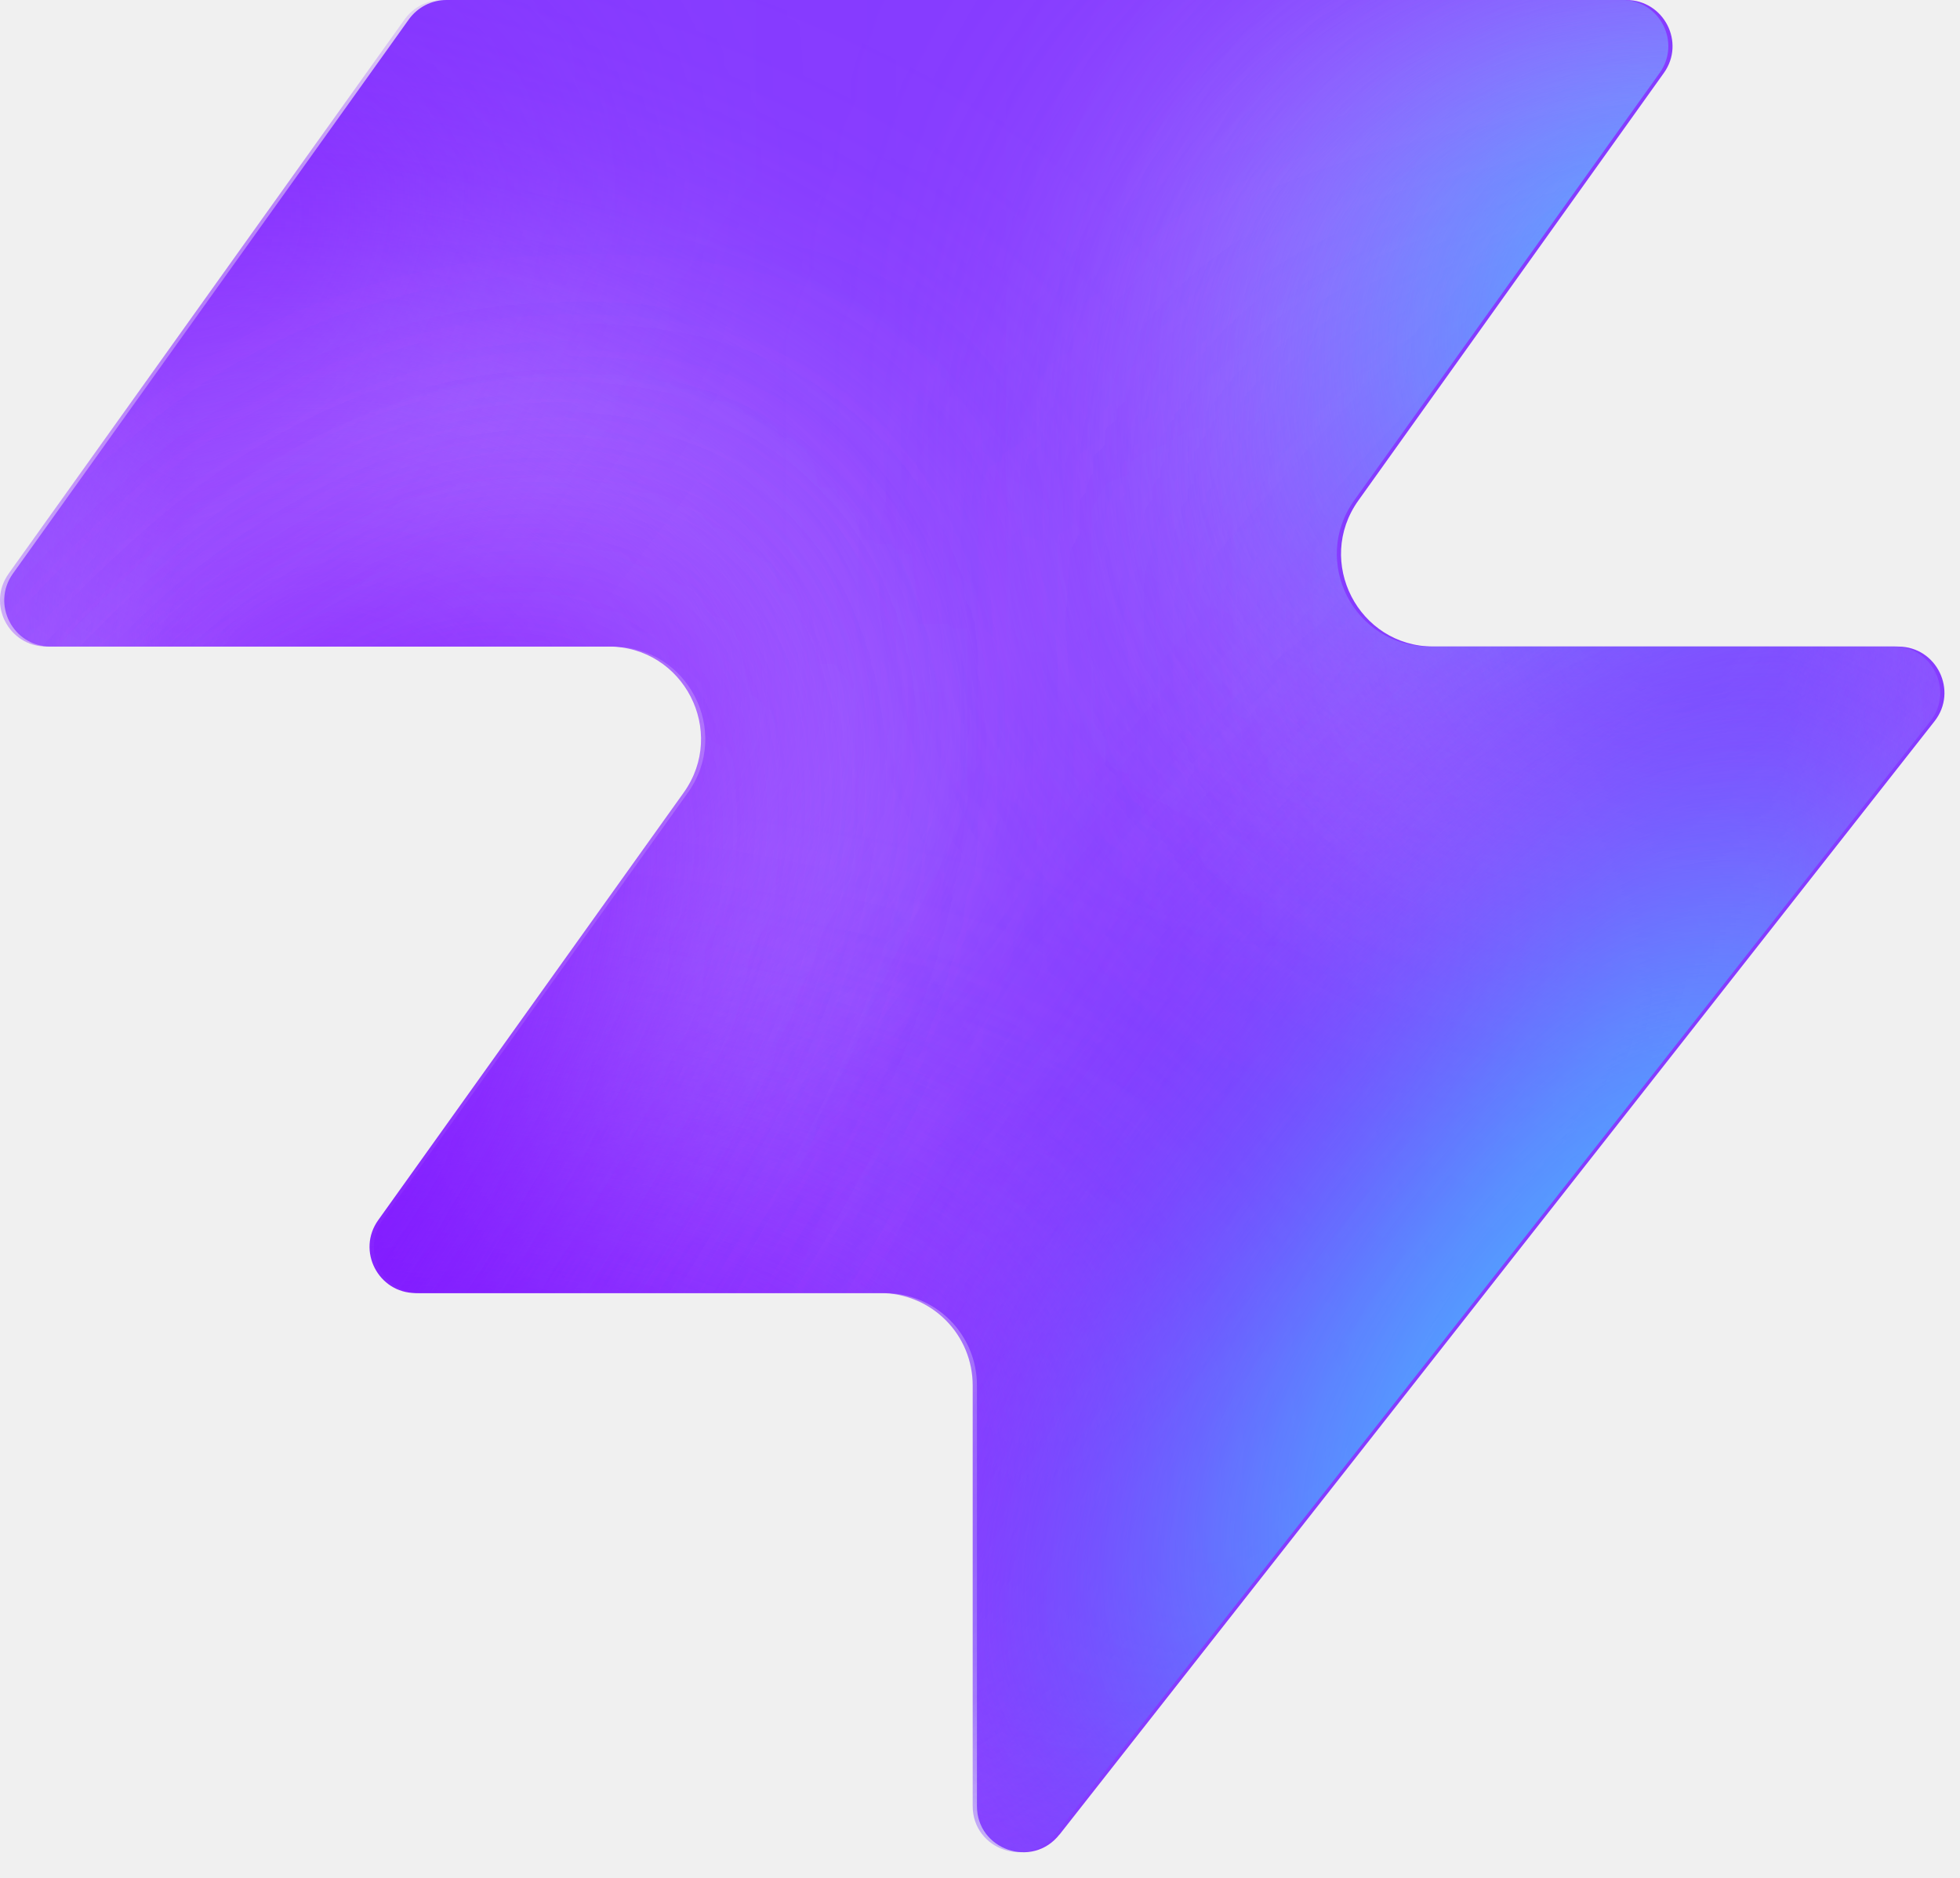
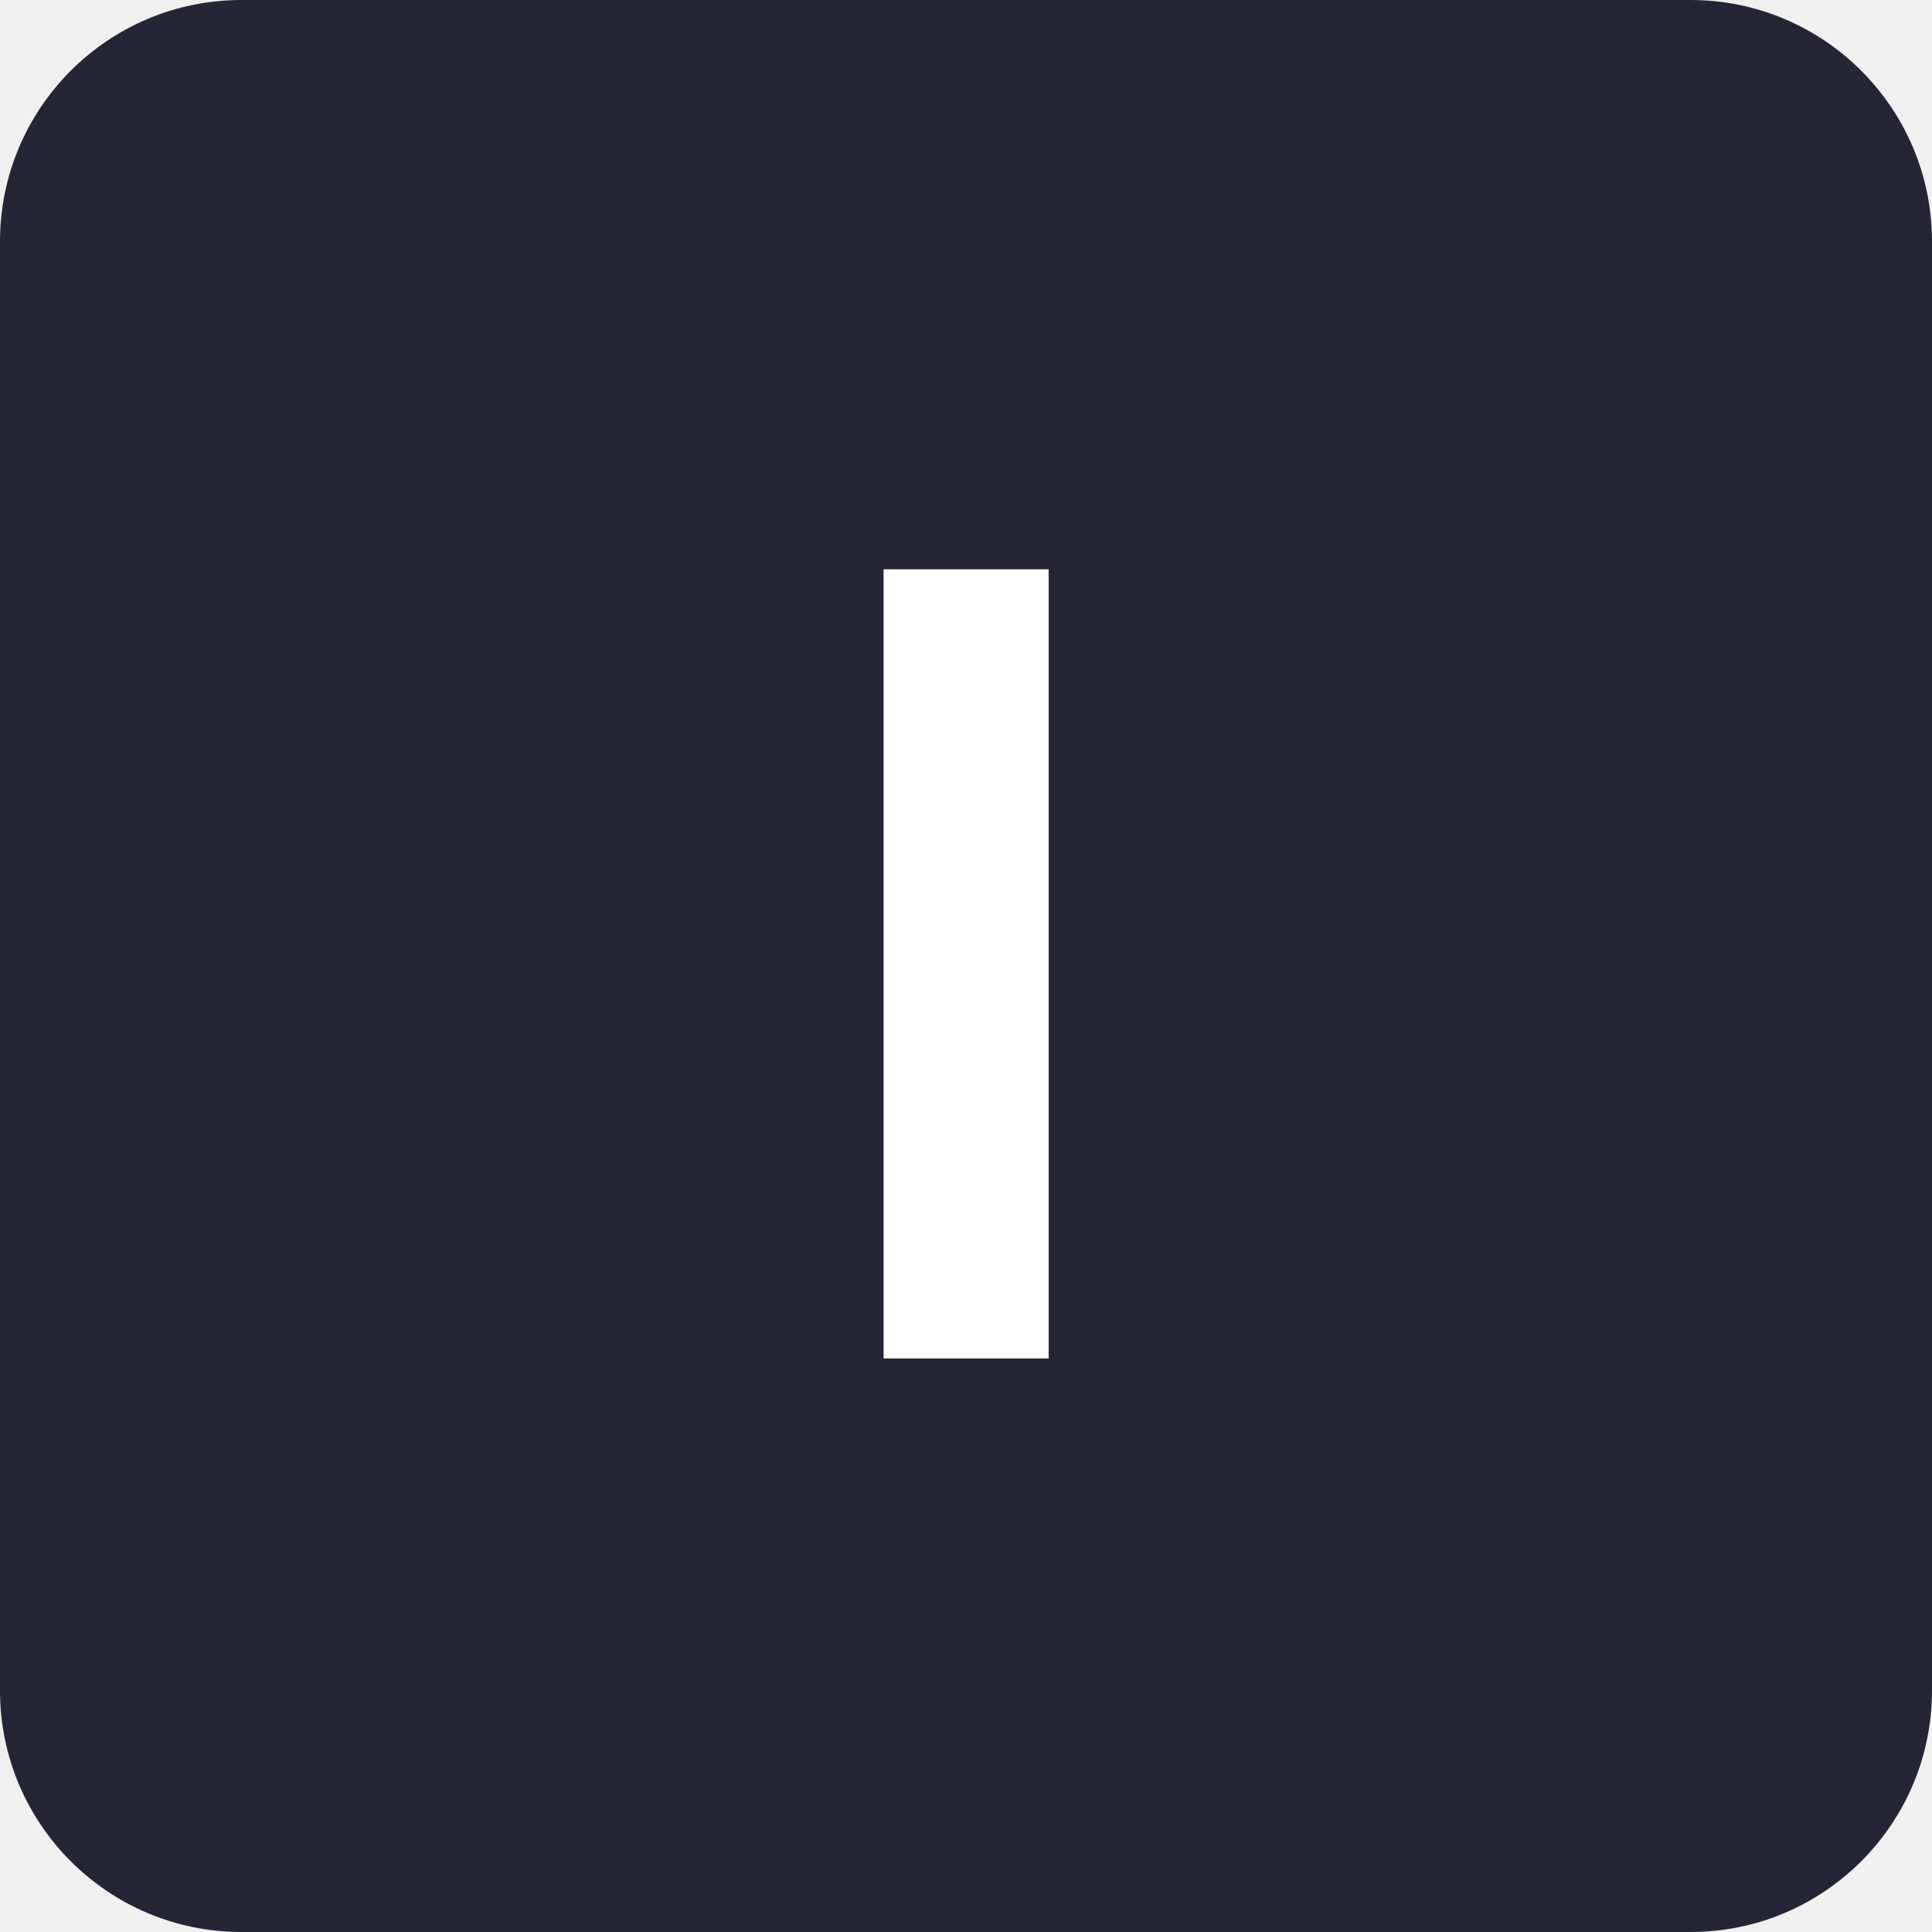
- <svg xmlns="http://www.w3.org/2000/svg" width="48" height="46" fill="none" viewBox="0 0 48 46">
-   <path fill="#863bff" d="M25.946 44.938c-.664.845-2.021.375-2.021-.698V33.937a2.26 2.26 0 0 0-2.262-2.262H10.287c-.92 0-1.456-1.04-.92-1.788l7.48-10.471c1.07-1.497 0-3.578-1.842-3.578H1.237c-.92 0-1.456-1.04-.92-1.788L10.013.474c.214-.297.556-.474.92-.474h28.894c.92 0 1.456 1.04.92 1.788l-7.48 10.471c-1.07 1.498 0 3.579 1.842 3.579h11.377c.943 0 1.473 1.088.89 1.83L25.947 44.94z" style="fill:#863bff;fill:color(display-p3 .525 .23 1);fill-opacity:1" />
-   <mask id="a" width="48" height="46" x="0" y="0" maskUnits="userSpaceOnUse" style="mask-type:alpha">
-     <path fill="#000" d="M25.842 44.938c-.664.844-2.021.375-2.021-.698V33.937a2.26 2.26 0 0 0-2.262-2.262H10.183c-.92 0-1.456-1.04-.92-1.788l7.48-10.471c1.07-1.498 0-3.579-1.842-3.579H1.133c-.92 0-1.456-1.04-.92-1.787L9.91.473c.214-.297.556-.474.92-.474h28.894c.92 0 1.456 1.04.92 1.788l-7.48 10.471c-1.07 1.498 0 3.578 1.842 3.578h11.377c.943 0 1.473 1.088.89 1.832L25.843 44.94z" style="fill:#000;fill-opacity:1" />
-   </mask>
-   <g mask="url(#a)">
-     <g filter="url(#b)">
-       <ellipse cx="5.508" cy="14.704" fill="#ede6ff" rx="5.508" ry="14.704" style="fill:#ede6ff;fill:color(display-p3 .927 .903 1);fill-opacity:1" transform="matrix(.00324 1 1 -.00324 -4.47 31.516)" />
-     </g>
-     <g filter="url(#c)">
-       <ellipse cx="10.399" cy="29.851" fill="#ede6ff" rx="10.399" ry="29.851" style="fill:#ede6ff;fill:color(display-p3 .927 .903 1);fill-opacity:1" transform="matrix(.00324 1 1 -.00324 -39.328 7.883)" />
-     </g>
-     <g filter="url(#d)">
-       <ellipse cx="5.508" cy="30.487" fill="#7e14ff" rx="5.508" ry="30.487" style="fill:#7e14ff;fill:color(display-p3 .492 .077 1);fill-opacity:1" transform="rotate(89.814 -25.913 -14.639)scale(1 -1)" />
-     </g>
-     <g filter="url(#e)">
-       <ellipse cx="5.508" cy="30.599" fill="#7e14ff" rx="5.508" ry="30.599" style="fill:#7e14ff;fill:color(display-p3 .492 .077 1);fill-opacity:1" transform="rotate(89.814 -32.644 -3.334)scale(1 -1)" />
-     </g>
-     <g filter="url(#f)">
-       <ellipse cx="5.508" cy="30.599" fill="#7e14ff" rx="5.508" ry="30.599" style="fill:#7e14ff;fill:color(display-p3 .492 .077 1);fill-opacity:1" transform="matrix(.00324 1 1 -.00324 -34.34 30.47)" />
-     </g>
-     <g filter="url(#g)">
-       <ellipse cx="14.072" cy="22.078" fill="#ede6ff" rx="14.072" ry="22.078" style="fill:#ede6ff;fill:color(display-p3 .927 .903 1);fill-opacity:1" transform="rotate(93.35 24.506 48.493)scale(-1 1)" />
-     </g>
-     <g filter="url(#h)">
-       <ellipse cx="3.47" cy="21.501" fill="#7e14ff" rx="3.47" ry="21.501" style="fill:#7e14ff;fill:color(display-p3 .492 .077 1);fill-opacity:1" transform="rotate(89.009 28.708 47.59)scale(-1 1)" />
-     </g>
-     <g filter="url(#i)">
-       <ellipse cx="3.47" cy="21.501" fill="#7e14ff" rx="3.47" ry="21.501" style="fill:#7e14ff;fill:color(display-p3 .492 .077 1);fill-opacity:1" transform="rotate(89.009 28.708 47.59)scale(-1 1)" />
-     </g>
-     <g filter="url(#j)">
-       <ellipse cx=".387" cy="8.972" fill="#7e14ff" rx="4.407" ry="29.108" style="fill:#7e14ff;fill:color(display-p3 .492 .077 1);fill-opacity:1" transform="rotate(39.51 .387 8.972)" />
-     </g>
-     <g filter="url(#k)">
-       <ellipse cx="47.523" cy="-6.092" fill="#7e14ff" rx="4.407" ry="29.108" style="fill:#7e14ff;fill:color(display-p3 .492 .077 1);fill-opacity:1" transform="rotate(37.892 47.523 -6.092)" />
-     </g>
-     <g filter="url(#l)">
-       <ellipse cx="41.412" cy="6.333" fill="#47bfff" rx="5.971" ry="9.665" style="fill:#47bfff;fill:color(display-p3 .28 .748 1);fill-opacity:1" transform="rotate(37.892 41.412 6.333)" />
-     </g>
-     <g filter="url(#m)">
-       <ellipse cx="-1.879" cy="38.332" fill="#7e14ff" rx="4.407" ry="29.108" style="fill:#7e14ff;fill:color(display-p3 .492 .077 1);fill-opacity:1" transform="rotate(37.892 -1.88 38.332)" />
-     </g>
-     <g filter="url(#n)">
-       <ellipse cx="-1.879" cy="38.332" fill="#7e14ff" rx="4.407" ry="29.108" style="fill:#7e14ff;fill:color(display-p3 .492 .077 1);fill-opacity:1" transform="rotate(37.892 -1.88 38.332)" />
-     </g>
-     <g filter="url(#o)">
-       <ellipse cx="35.651" cy="29.907" fill="#7e14ff" rx="4.407" ry="29.108" style="fill:#7e14ff;fill:color(display-p3 .492 .077 1);fill-opacity:1" transform="rotate(37.892 35.651 29.907)" />
-     </g>
-     <g filter="url(#p)">
-       <ellipse cx="38.418" cy="32.4" fill="#47bfff" rx="5.971" ry="15.297" style="fill:#47bfff;fill:color(display-p3 .28 .748 1);fill-opacity:1" transform="rotate(37.892 38.418 32.4)" />
-     </g>
-   </g>
-   <defs>
-     <filter id="b" width="60.045" height="41.654" x="-19.77" y="16.149" color-interpolation-filters="sRGB" filterUnits="userSpaceOnUse">
-       <feFlood flood-opacity="0" result="BackgroundImageFix" />
-       <feBlend in="SourceGraphic" in2="BackgroundImageFix" result="shape" />
-       <feGaussianBlur result="effect1_foregroundBlur_2002_17158" stdDeviation="7.659" />
-     </filter>
-     <filter id="c" width="90.34" height="51.437" x="-54.613" y="-7.533" color-interpolation-filters="sRGB" filterUnits="userSpaceOnUse">
-       <feFlood flood-opacity="0" result="BackgroundImageFix" />
-       <feBlend in="SourceGraphic" in2="BackgroundImageFix" result="shape" />
-       <feGaussianBlur result="effect1_foregroundBlur_2002_17158" stdDeviation="7.659" />
-     </filter>
-     <filter id="d" width="79.355" height="29.4" x="-49.64" y="2.03" color-interpolation-filters="sRGB" filterUnits="userSpaceOnUse">
-       <feFlood flood-opacity="0" result="BackgroundImageFix" />
-       <feBlend in="SourceGraphic" in2="BackgroundImageFix" result="shape" />
-       <feGaussianBlur result="effect1_foregroundBlur_2002_17158" stdDeviation="4.596" />
-     </filter>
-     <filter id="e" width="79.579" height="29.4" x="-45.045" y="20.029" color-interpolation-filters="sRGB" filterUnits="userSpaceOnUse">
-       <feFlood flood-opacity="0" result="BackgroundImageFix" />
-       <feBlend in="SourceGraphic" in2="BackgroundImageFix" result="shape" />
-       <feGaussianBlur result="effect1_foregroundBlur_2002_17158" stdDeviation="4.596" />
-     </filter>
-     <filter id="f" width="79.579" height="29.4" x="-43.513" y="21.178" color-interpolation-filters="sRGB" filterUnits="userSpaceOnUse">
-       <feFlood flood-opacity="0" result="BackgroundImageFix" />
-       <feBlend in="SourceGraphic" in2="BackgroundImageFix" result="shape" />
-       <feGaussianBlur result="effect1_foregroundBlur_2002_17158" stdDeviation="4.596" />
-     </filter>
-     <filter id="g" width="74.749" height="58.852" x="15.756" y="-17.901" color-interpolation-filters="sRGB" filterUnits="userSpaceOnUse">
-       <feFlood flood-opacity="0" result="BackgroundImageFix" />
-       <feBlend in="SourceGraphic" in2="BackgroundImageFix" result="shape" />
-       <feGaussianBlur result="effect1_foregroundBlur_2002_17158" stdDeviation="7.659" />
-     </filter>
-     <filter id="h" width="61.377" height="25.362" x="23.548" y="2.284" color-interpolation-filters="sRGB" filterUnits="userSpaceOnUse">
-       <feFlood flood-opacity="0" result="BackgroundImageFix" />
-       <feBlend in="SourceGraphic" in2="BackgroundImageFix" result="shape" />
-       <feGaussianBlur result="effect1_foregroundBlur_2002_17158" stdDeviation="4.596" />
-     </filter>
-     <filter id="i" width="61.377" height="25.362" x="23.548" y="2.284" color-interpolation-filters="sRGB" filterUnits="userSpaceOnUse">
-       <feFlood flood-opacity="0" result="BackgroundImageFix" />
-       <feBlend in="SourceGraphic" in2="BackgroundImageFix" result="shape" />
-       <feGaussianBlur result="effect1_foregroundBlur_2002_17158" stdDeviation="4.596" />
-     </filter>
-     <filter id="j" width="56.045" height="63.649" x="-27.636" y="-22.853" color-interpolation-filters="sRGB" filterUnits="userSpaceOnUse">
-       <feFlood flood-opacity="0" result="BackgroundImageFix" />
-       <feBlend in="SourceGraphic" in2="BackgroundImageFix" result="shape" />
-       <feGaussianBlur result="effect1_foregroundBlur_2002_17158" stdDeviation="4.596" />
-     </filter>
-     <filter id="k" width="54.814" height="64.646" x="20.116" y="-38.415" color-interpolation-filters="sRGB" filterUnits="userSpaceOnUse">
-       <feFlood flood-opacity="0" result="BackgroundImageFix" />
-       <feBlend in="SourceGraphic" in2="BackgroundImageFix" result="shape" />
-       <feGaussianBlur result="effect1_foregroundBlur_2002_17158" stdDeviation="4.596" />
-     </filter>
-     <filter id="l" width="33.541" height="35.313" x="24.641" y="-11.323" color-interpolation-filters="sRGB" filterUnits="userSpaceOnUse">
-       <feFlood flood-opacity="0" result="BackgroundImageFix" />
-       <feBlend in="SourceGraphic" in2="BackgroundImageFix" result="shape" />
-       <feGaussianBlur result="effect1_foregroundBlur_2002_17158" stdDeviation="4.596" />
-     </filter>
-     <filter id="m" width="54.814" height="64.646" x="-29.286" y="6.009" color-interpolation-filters="sRGB" filterUnits="userSpaceOnUse">
-       <feFlood flood-opacity="0" result="BackgroundImageFix" />
-       <feBlend in="SourceGraphic" in2="BackgroundImageFix" result="shape" />
-       <feGaussianBlur result="effect1_foregroundBlur_2002_17158" stdDeviation="4.596" />
-     </filter>
-     <filter id="n" width="54.814" height="64.646" x="-29.286" y="6.009" color-interpolation-filters="sRGB" filterUnits="userSpaceOnUse">
-       <feFlood flood-opacity="0" result="BackgroundImageFix" />
-       <feBlend in="SourceGraphic" in2="BackgroundImageFix" result="shape" />
-       <feGaussianBlur result="effect1_foregroundBlur_2002_17158" stdDeviation="4.596" />
-     </filter>
-     <filter id="o" width="54.814" height="64.646" x="8.244" y="-2.416" color-interpolation-filters="sRGB" filterUnits="userSpaceOnUse">
-       <feFlood flood-opacity="0" result="BackgroundImageFix" />
-       <feBlend in="SourceGraphic" in2="BackgroundImageFix" result="shape" />
-       <feGaussianBlur result="effect1_foregroundBlur_2002_17158" stdDeviation="4.596" />
-     </filter>
-     <filter id="p" width="39.409" height="43.623" x="18.713" y="10.588" color-interpolation-filters="sRGB" filterUnits="userSpaceOnUse">
-       <feFlood flood-opacity="0" result="BackgroundImageFix" />
-       <feBlend in="SourceGraphic" in2="BackgroundImageFix" result="shape" />
-       <feGaussianBlur result="effect1_foregroundBlur_2002_17158" stdDeviation="4.596" />
-     </filter>
-   </defs>
+ <svg xmlns="http://www.w3.org/2000/svg" viewBox="0 0 64 64">
+   <rect width="64" height="64" rx="8" fill="#262535" />
+   <text x="32" y="45" text-anchor="middle" font-family="Arial,sans-serif" font-size="38" font-weight="700" fill="#fff">I</text>
</svg>
